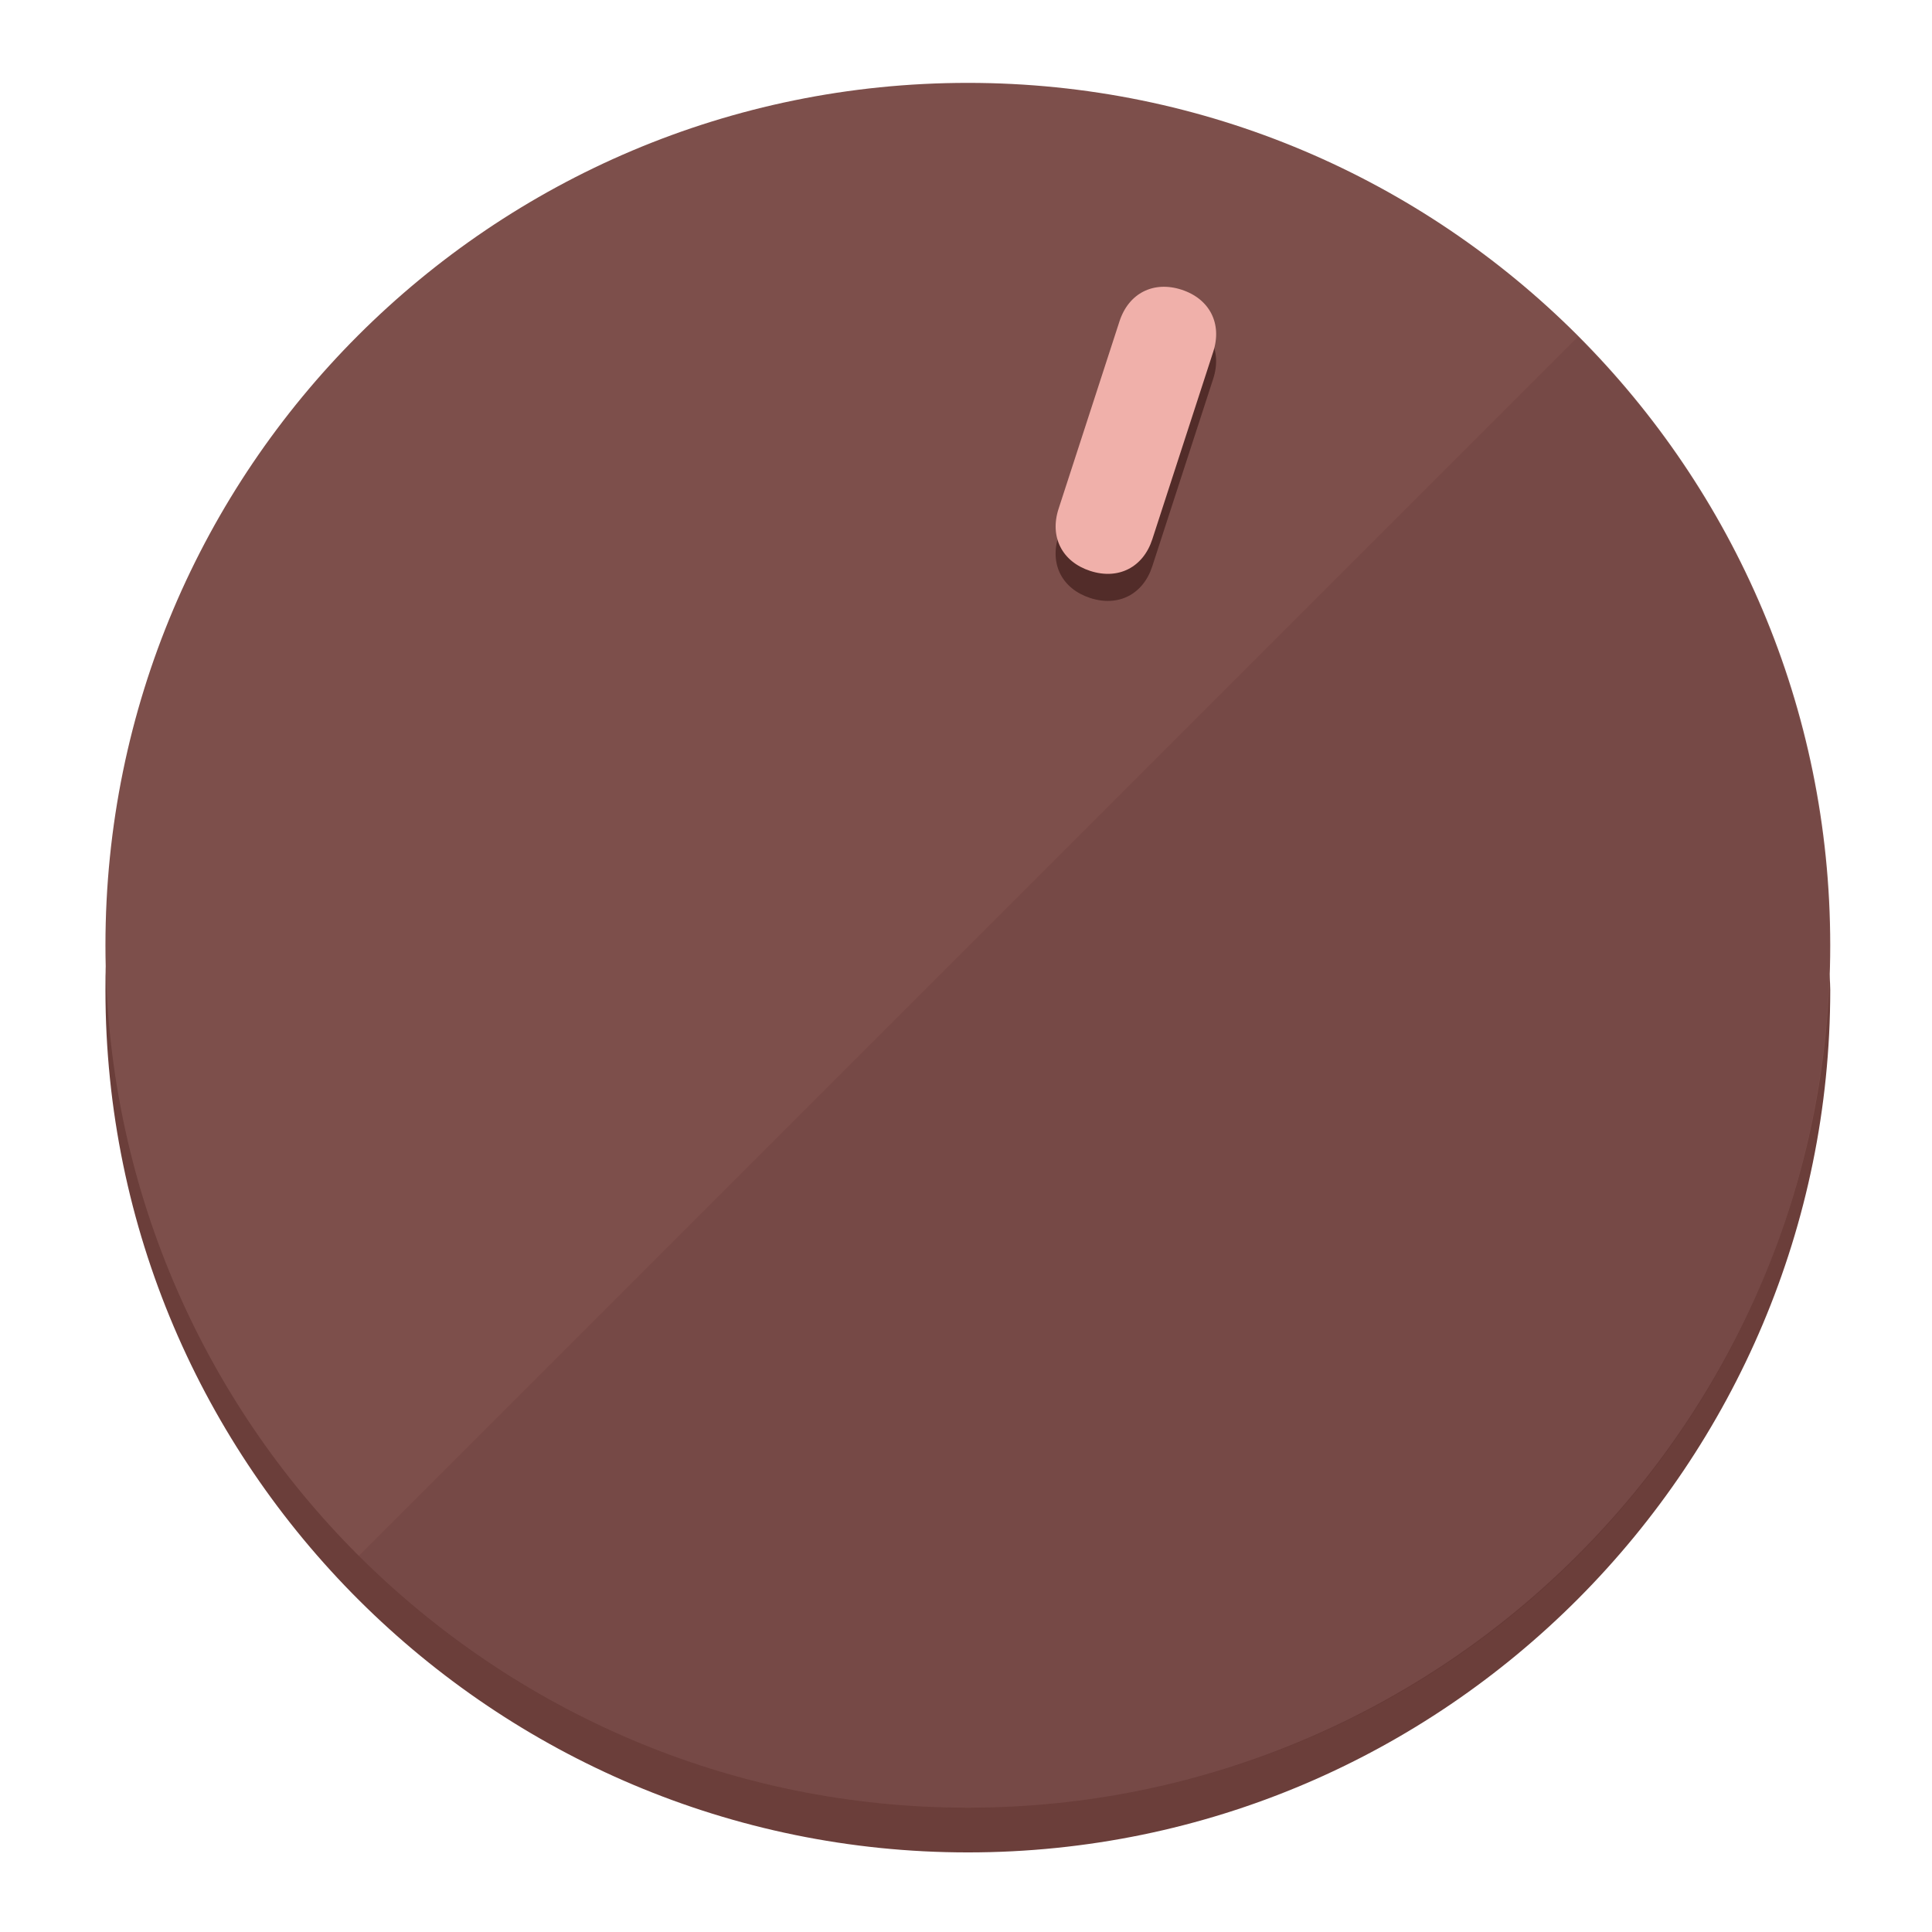
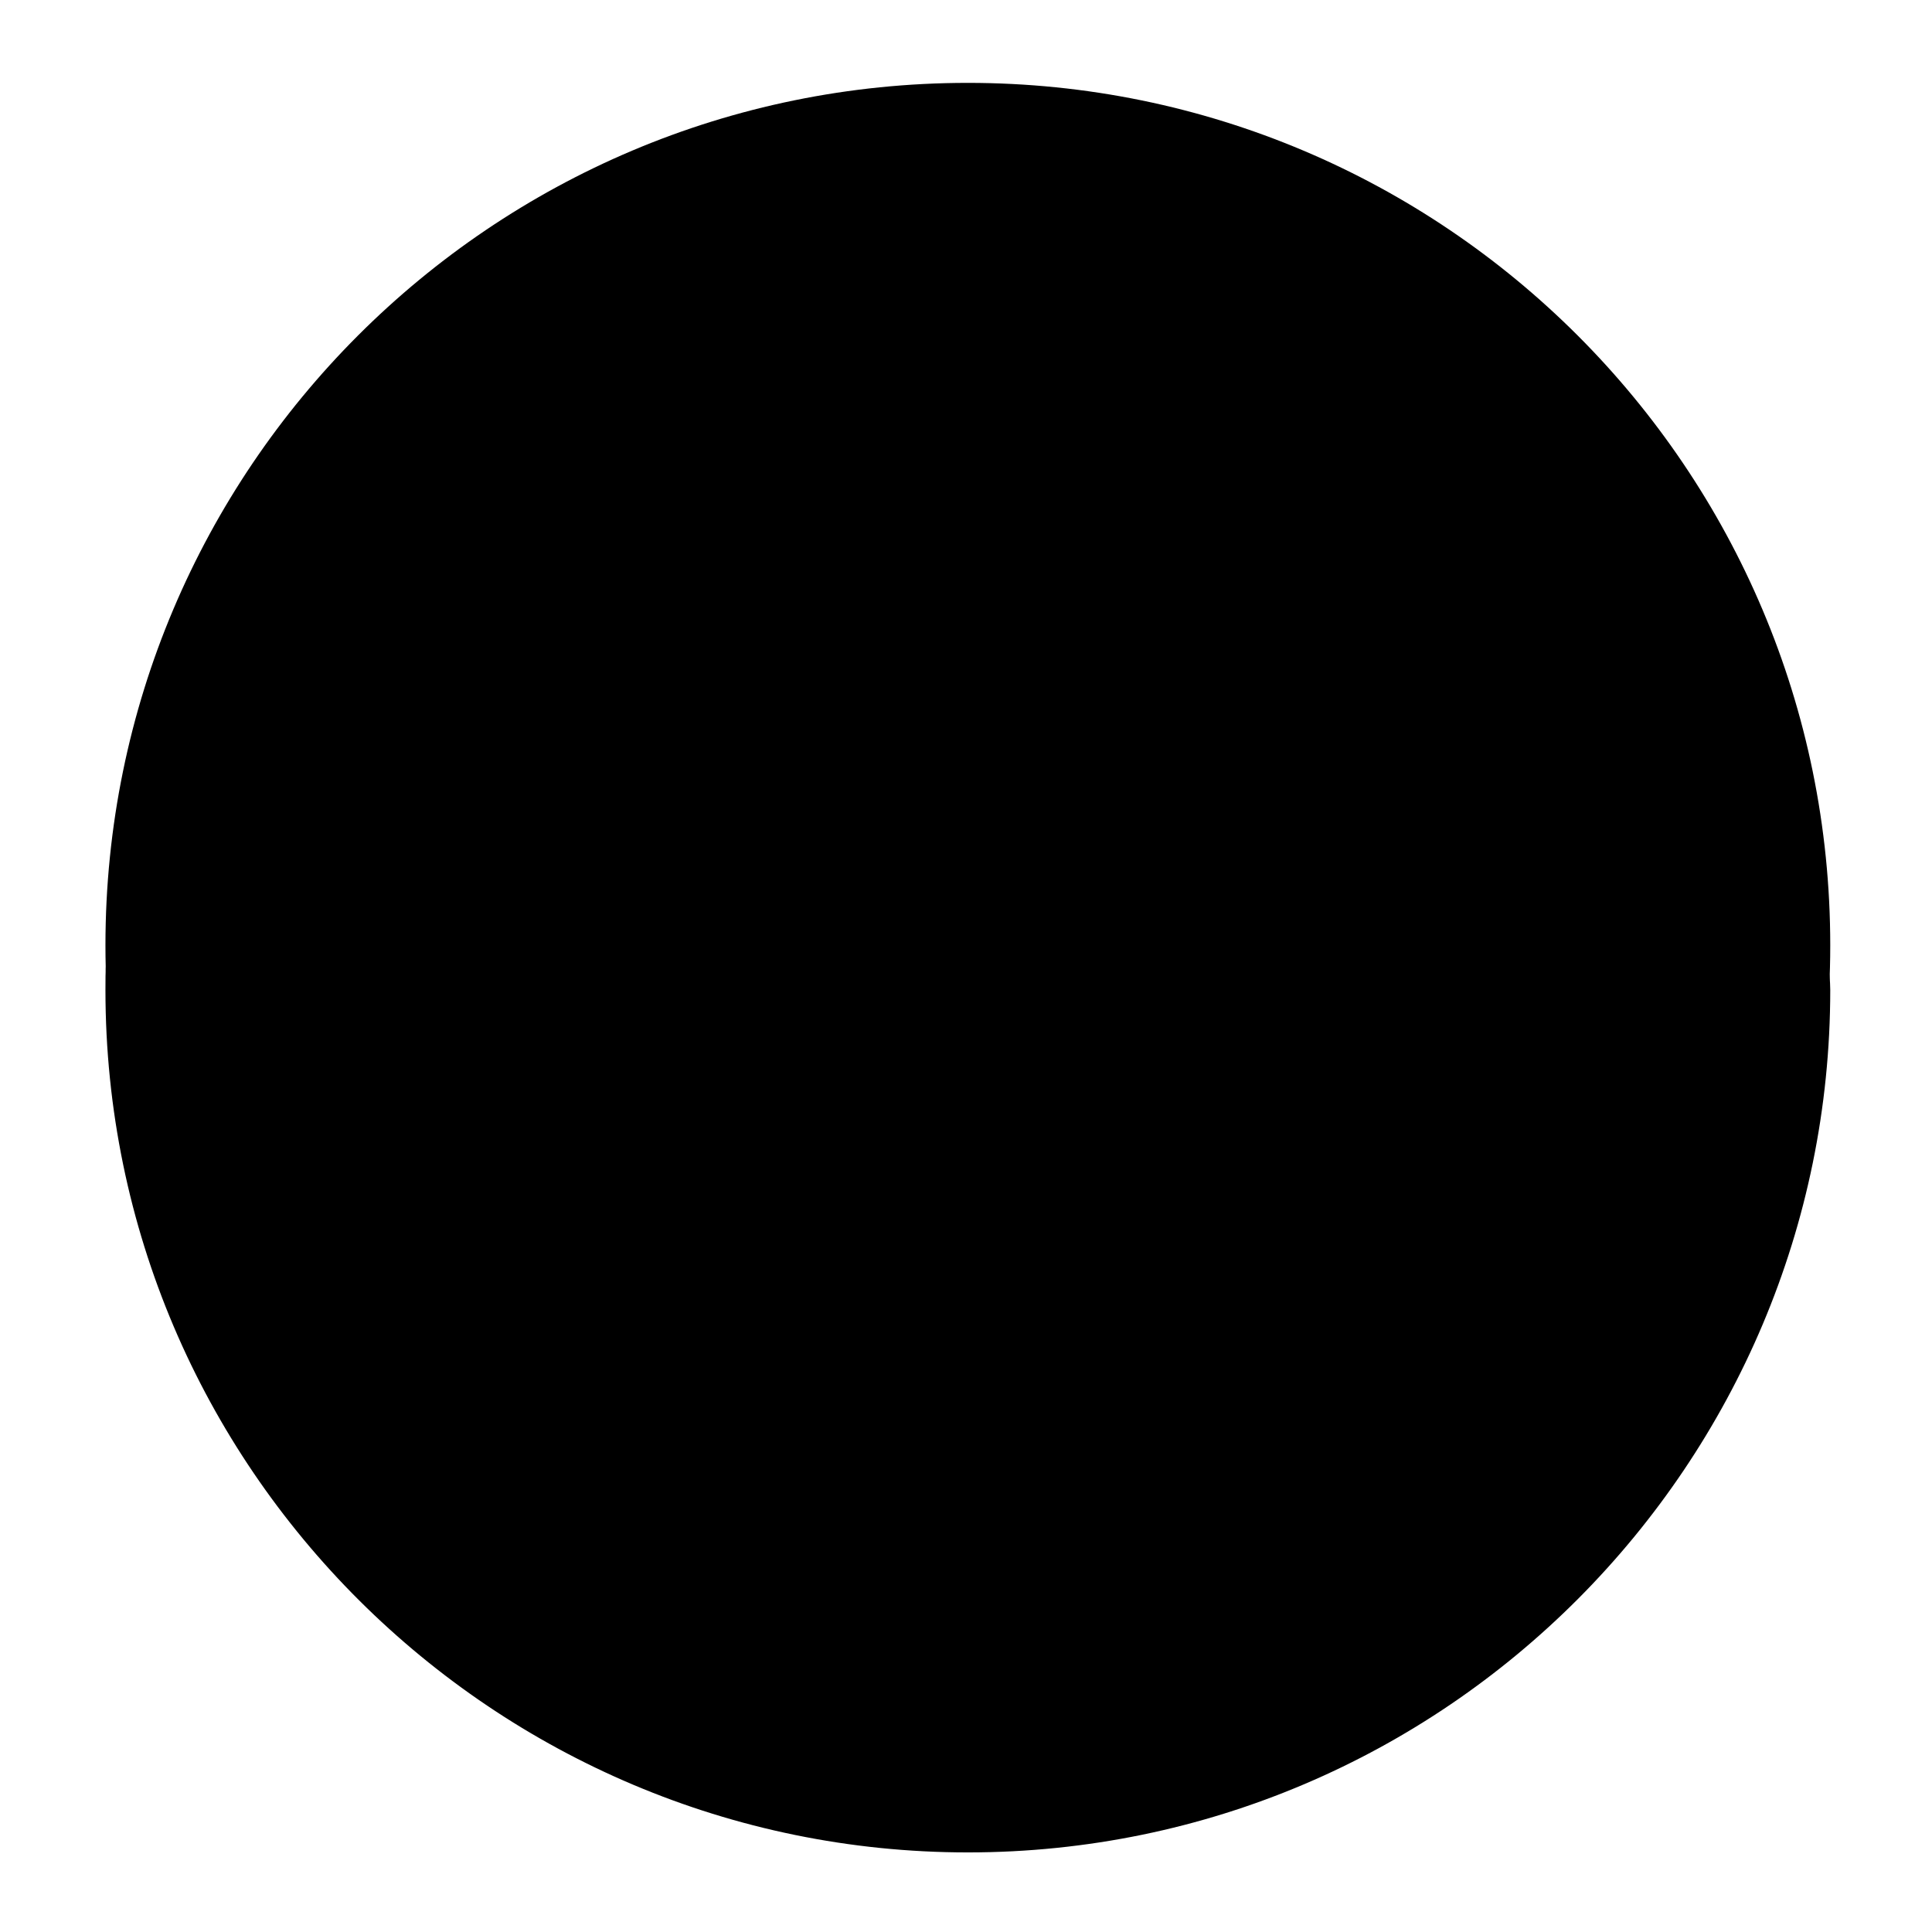
<svg xmlns="http://www.w3.org/2000/svg" height="120px" width="120px" version="1.1" id="Layer_1" viewBox="0 0 496.8 496.8" xml:space="preserve">
  <defs id="defs23" />
  <g id="g3158">
-     <path style="display:inline;fill:#6B3E3A;fill-opacity:1;stroke-width:1.584" d="m 248.875,445.92 c 116.582,0 212.89,-91.238 220.493,-205.286 0,5.069 1.267,8.87 1.267,13.939 0,121.651 -98.842,221.76 -221.76,221.76 -121.651,0 -221.76,-98.842 -221.76,-221.76 0,-5.069 0,-8.87 1.267,-13.939 7.603,114.048 103.91,205.286 220.493,205.286 z" id="path8" />
-     <circle style="display:inline;fill:#7D4F4B;fill-opacity:1;stroke-width:1.584" cx="248.875" cy="243.071" r="221.76" id="circle12" />
-     <path style="display:inline;fill:#522C29;fill-opacity:0.154;stroke-width:1.587" d="m 405.744,86.606 c 86.308,86.308 86.308,227.193 0,313.5 -86.308,86.308 -227.193,86.308 -313.5,0" id="path14" />
+     <path style="display:inline;fill:#;fill-opacity:1;stroke-width:1.584" d="m 248.875,445.92 c 116.582,0 212.89,-91.238 220.493,-205.286 0,5.069 1.267,8.87 1.267,13.939 0,121.651 -98.842,221.76 -221.76,221.76 -121.651,0 -221.76,-98.842 -221.76,-221.76 0,-5.069 0,-8.87 1.267,-13.939 7.603,114.048 103.91,205.286 220.493,205.286 z" id="path8" />
+     <circle style="display:inline;fill:#;fill-opacity:1;stroke-width:1.584" cx="248.875" cy="243.071" r="221.76" id="circle12" />
+     <path style="display:inline;fill:#;fill-opacity:0.154;stroke-width:1.587" d="m 405.744,86.606 c 86.308,86.308 86.308,227.193 0,313.5 -86.308,86.308 -227.193,86.308 -313.5,0" id="path14" />
  </g>
  <g id="g3198">
    <circle style="display:none;fill:#000000;fill-opacity:0;stroke-width:1.584" cx="311.577" cy="154.88" r="221.76" id="circle12-3" transform="rotate(18)" />
-     <path style="display:inline;fill:#522C29;fill-opacity:1;stroke-width:1.584" d="m 296.298,145.631 c -2.35,7.231 -8.737,10.485 -15.968,8.136 v 0 c -7.231,-2.35 -10.485,-8.737 -8.136,-15.968 l 15.663,-48.207 c 2.35,-7.231 8.737,-10.485 15.968,-8.136 v 0 c 7.231,2.349 10.485,8.737 8.136,15.968 z" id="path3789" />
-     <path style="display:inline;fill:#F0B0AA;stroke-width:1.584" d="m 296.308,138.672 c -2.35,7.231 -8.737,10.485 -15.968,8.136 v 0 c -7.231,-2.349 -10.485,-8.737 -8.136,-15.968 l 15.663,-48.207 c 2.35,-7.231 8.737,-10.485 15.968,-8.136 v 0 c 7.231,2.35 10.485,8.737 8.136,15.968 z" id="path915" />
+     <path style="display:inline;fill:#;fill-opacity:1;stroke-width:1.584" d="m 296.298,145.631 c -2.35,7.231 -8.737,10.485 -15.968,8.136 v 0 c -7.231,-2.35 -10.485,-8.737 -8.136,-15.968 l 15.663,-48.207 c 2.35,-7.231 8.737,-10.485 15.968,-8.136 v 0 c 7.231,2.349 10.485,8.737 8.136,15.968 z" id="path3789" />
+     <path style="display:inline;fill:#;stroke-width:1.584" d="m 296.308,138.672 c -2.35,7.231 -8.737,10.485 -15.968,8.136 v 0 c -7.231,-2.349 -10.485,-8.737 -8.136,-15.968 l 15.663,-48.207 c 2.35,-7.231 8.737,-10.485 15.968,-8.136 v 0 c 7.231,2.35 10.485,8.737 8.136,15.968 z" id="path915" />
  </g>
</svg>
